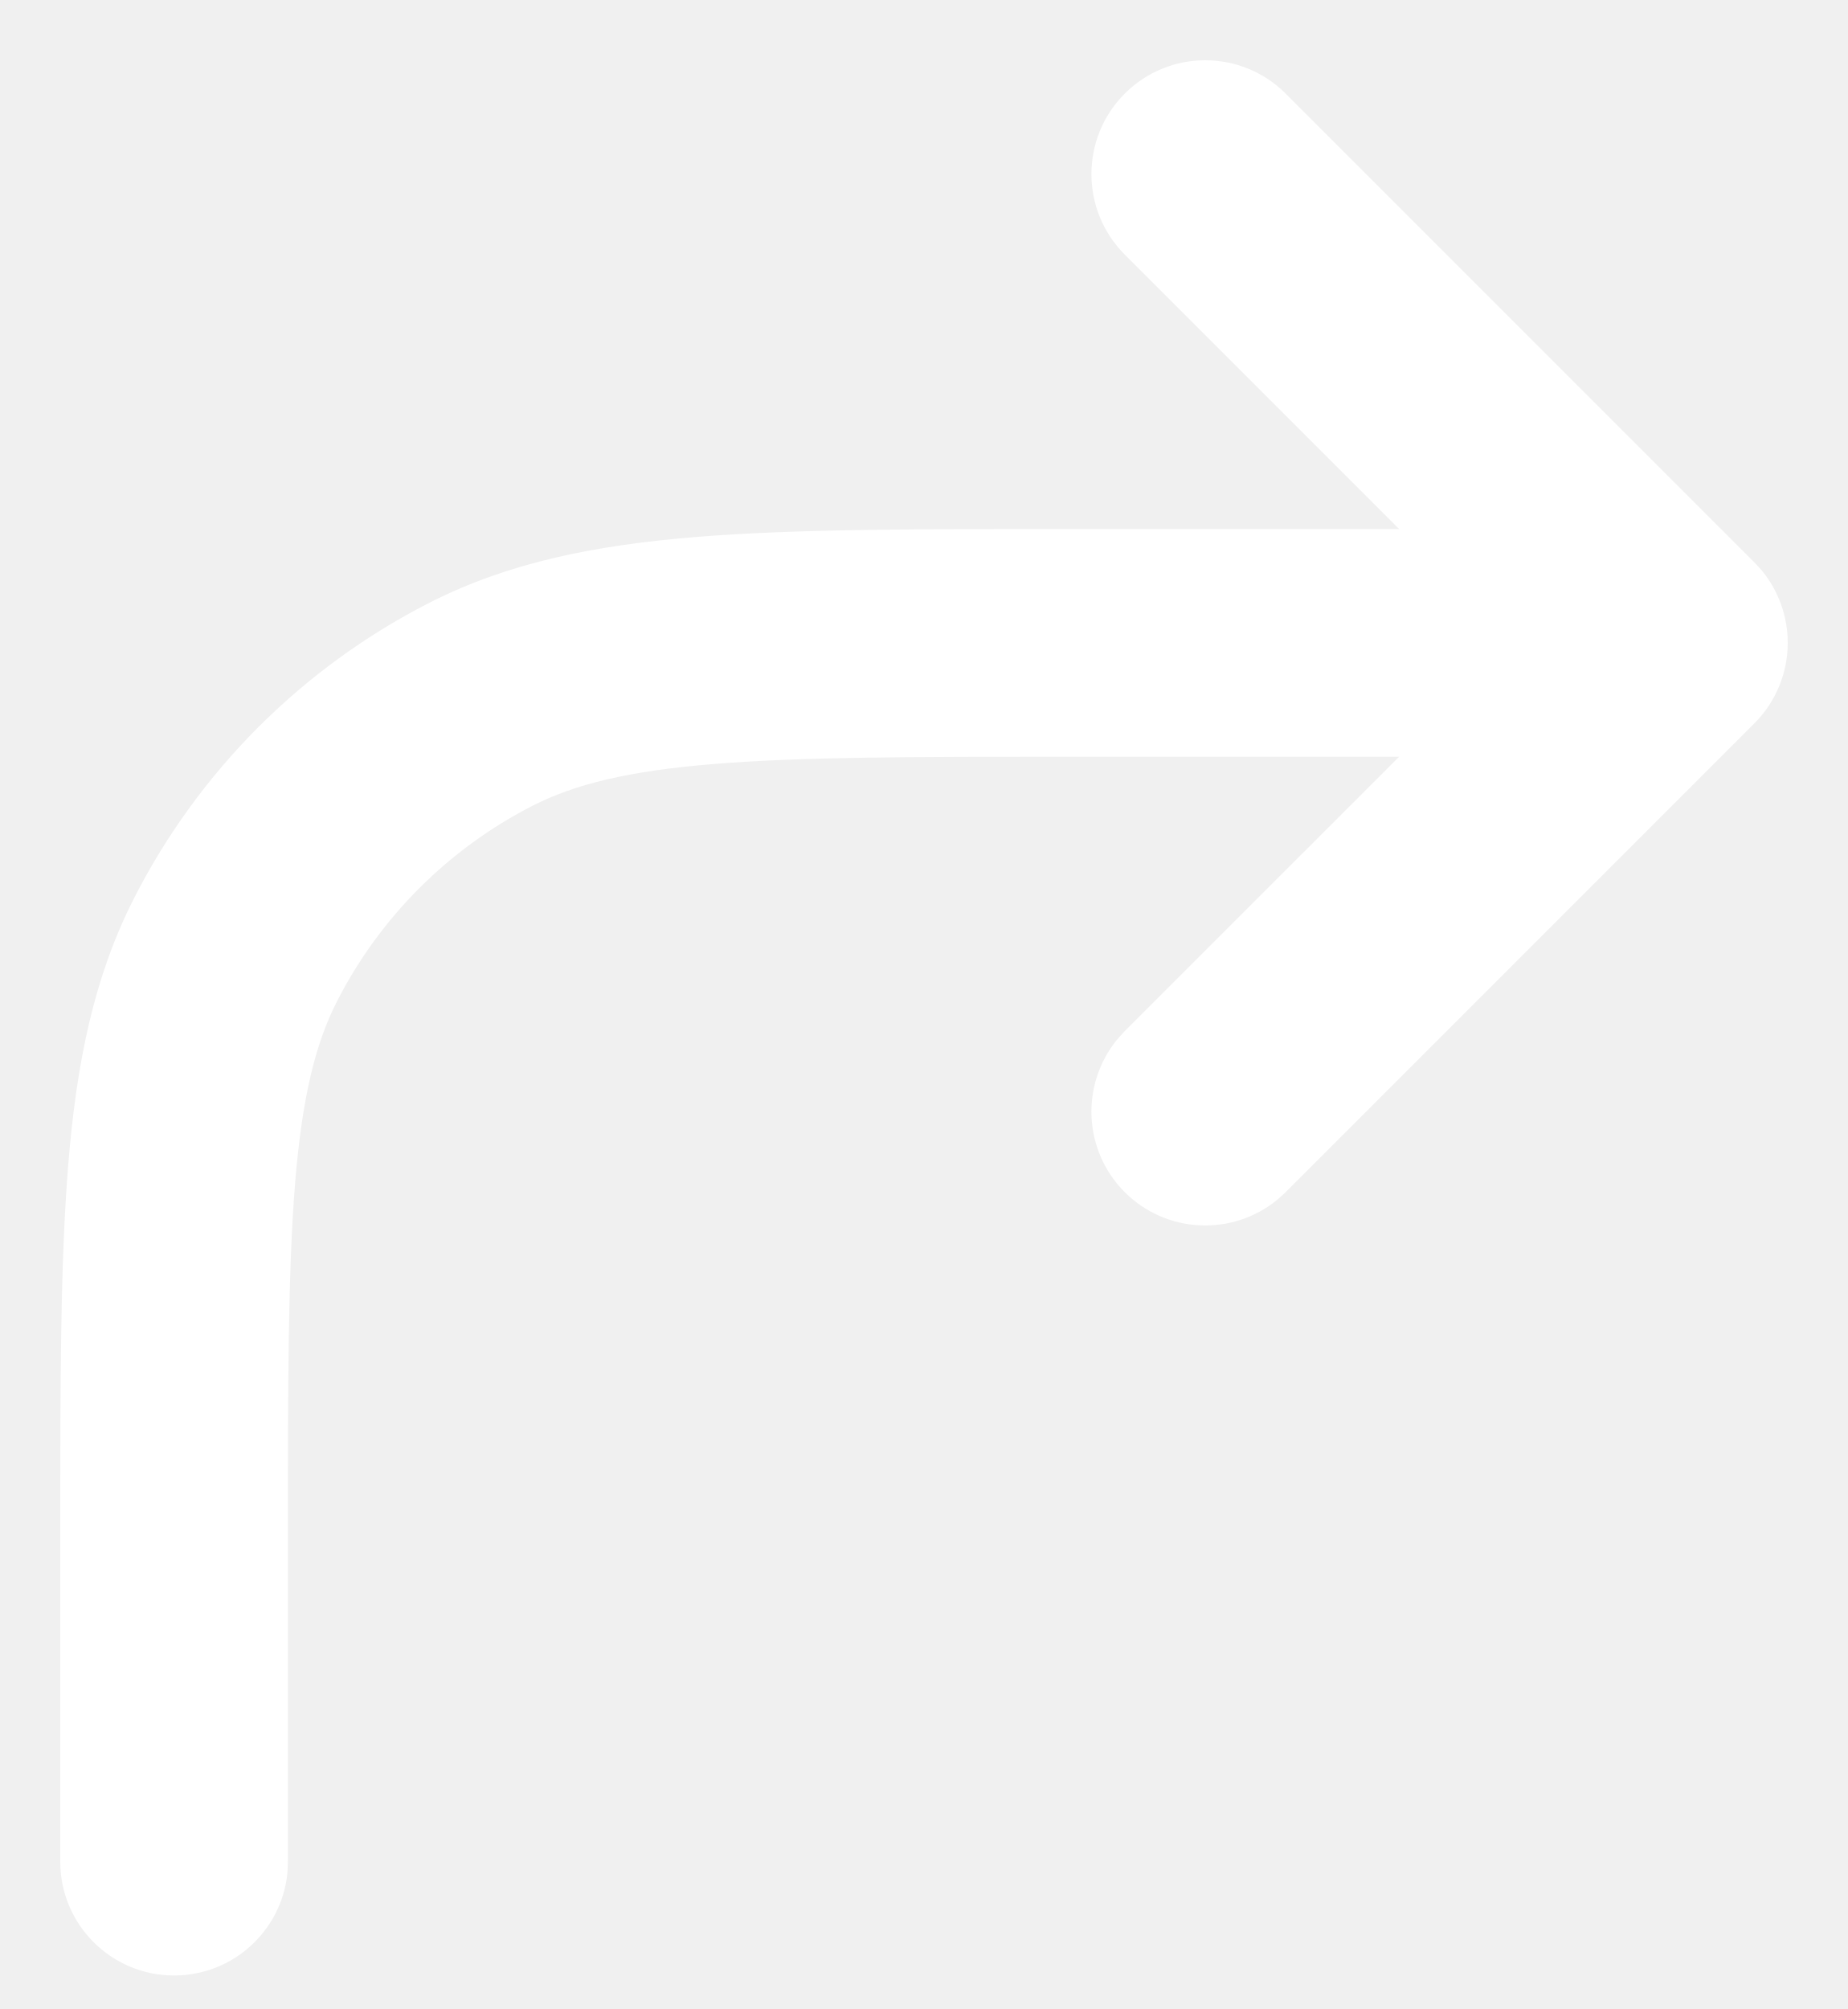
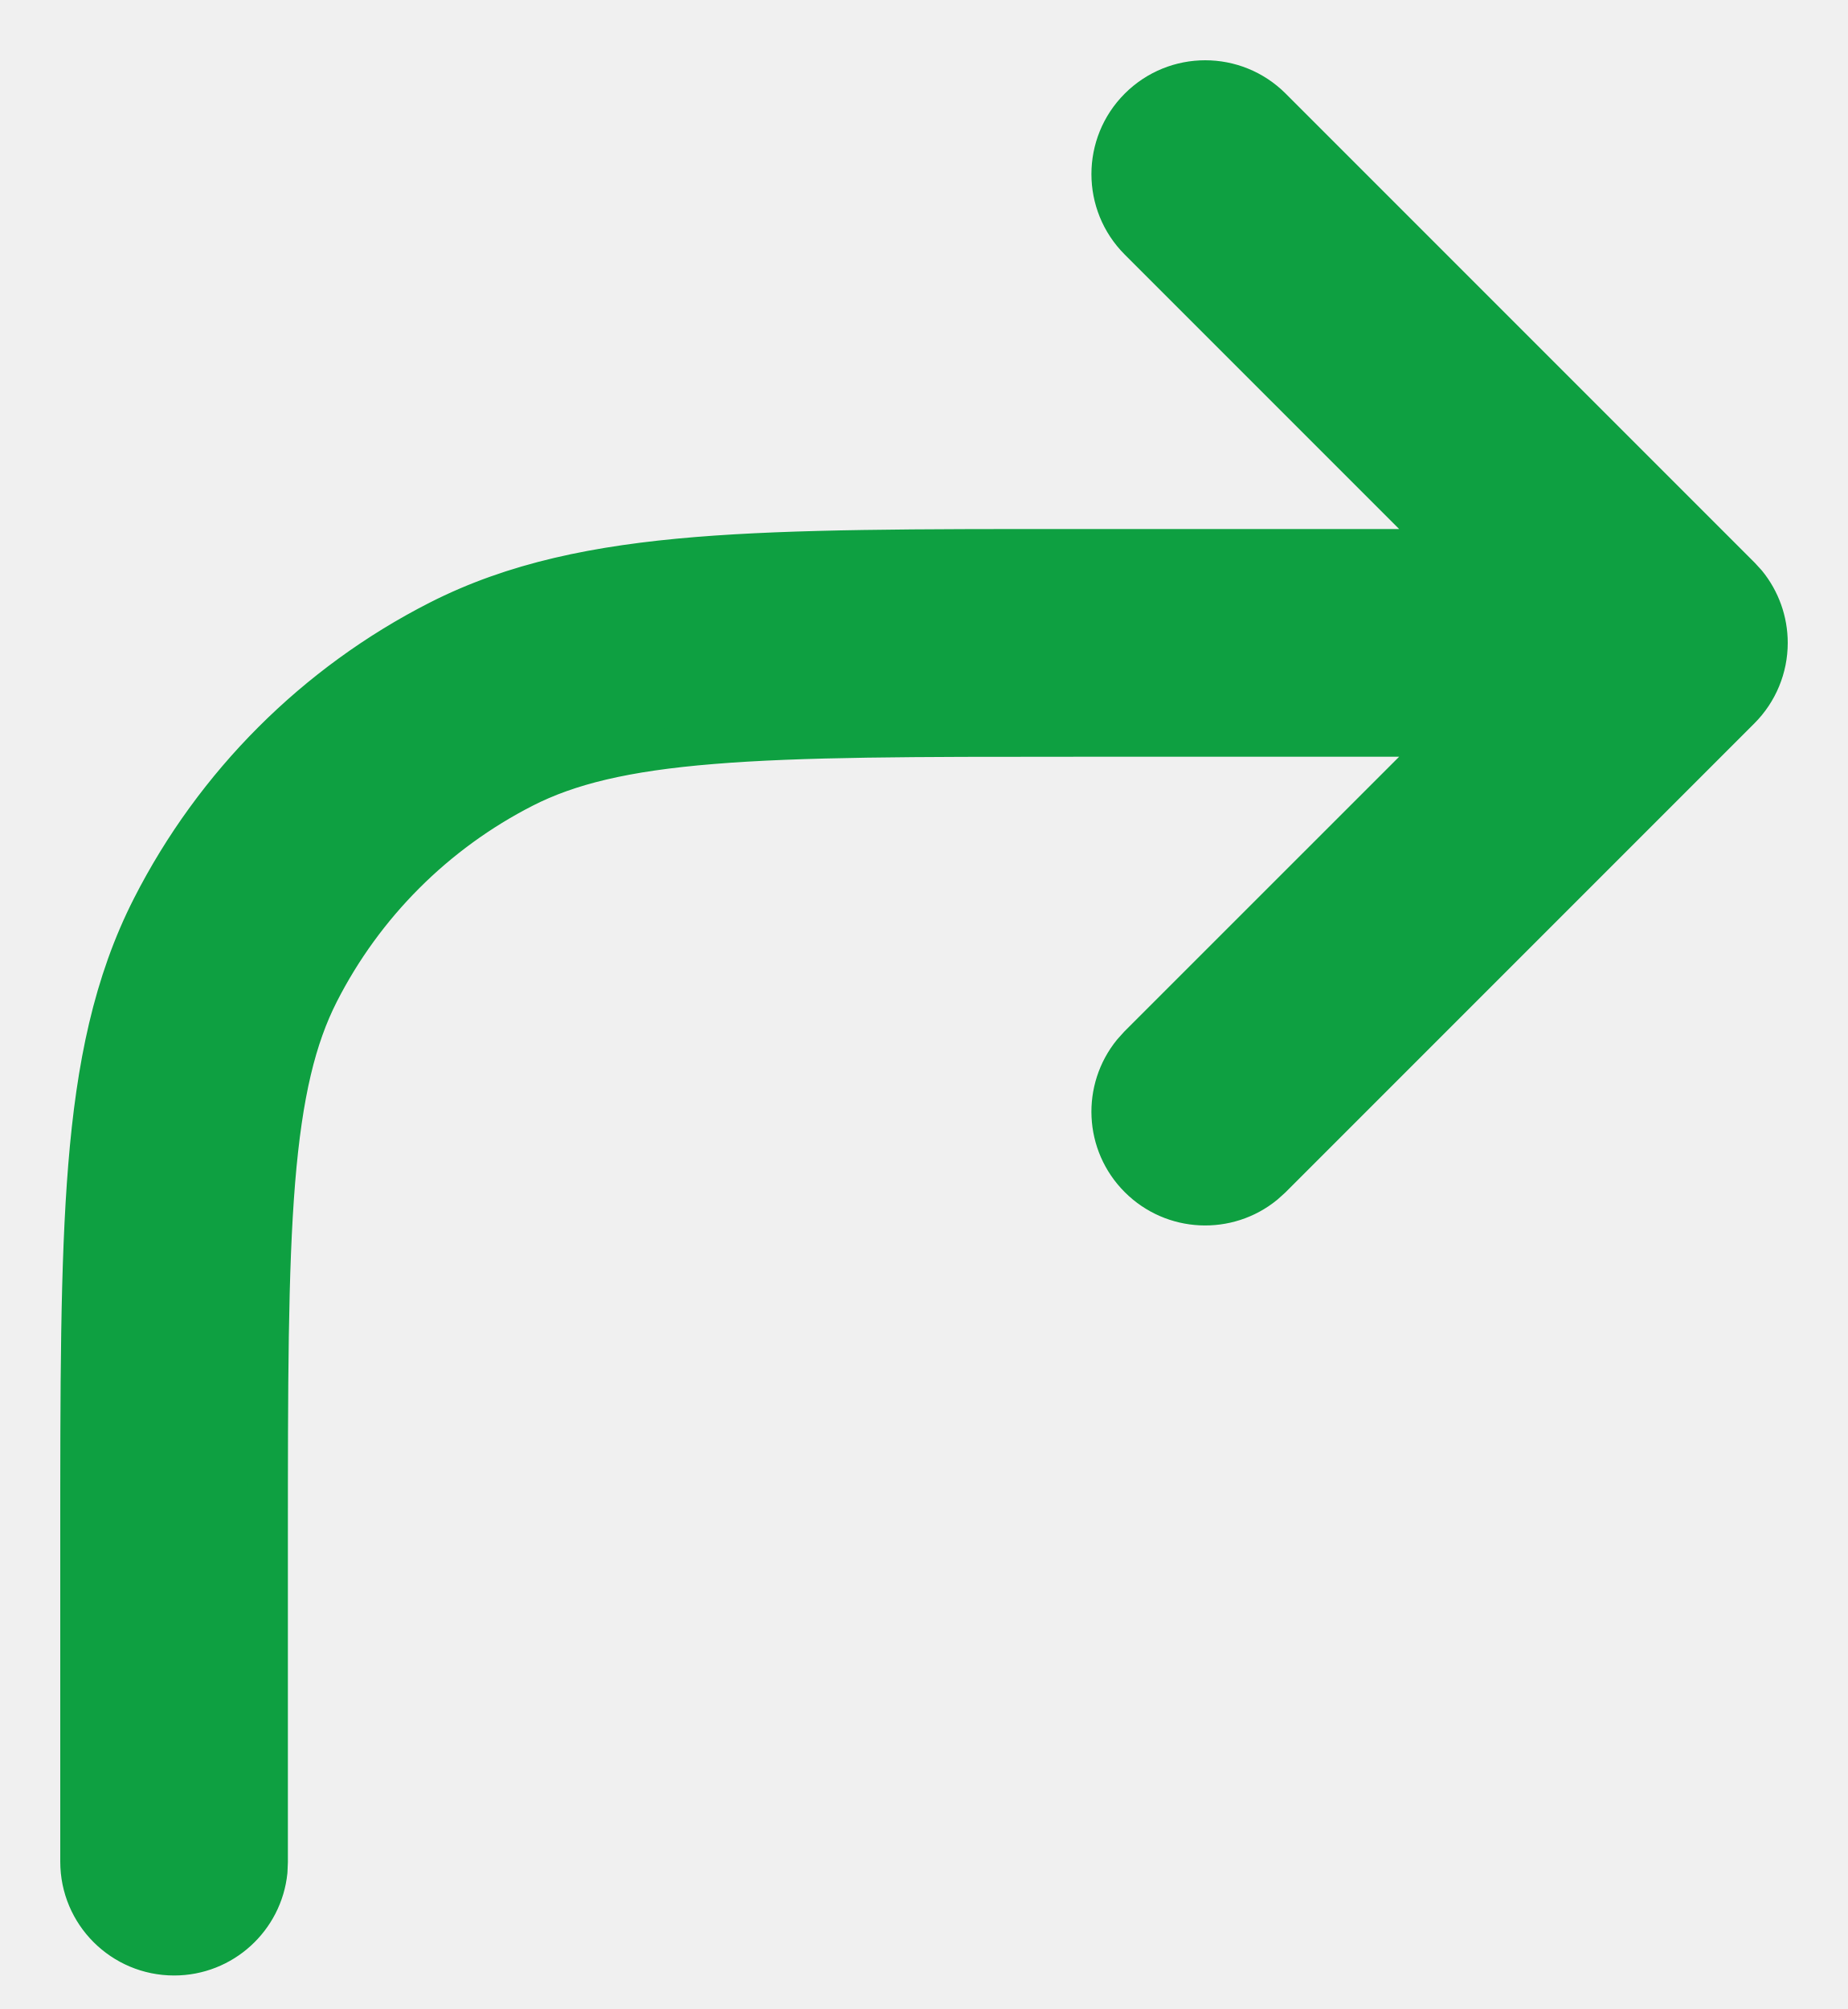
<svg xmlns="http://www.w3.org/2000/svg" width="23" height="25" viewBox="0 0 23 25" fill="none">
-   <path d="M13.366 6.833H18.017L14.175 2.991C13.72 2.536 13.72 1.797 14.175 1.342C14.631 0.886 15.369 0.886 15.825 1.342L21.658 7.175L21.736 7.26C21.906 7.468 22 7.729 22 8C22 8.309 21.877 8.606 21.658 8.825L15.825 14.658L15.736 14.738C15.278 15.112 14.602 15.085 14.175 14.658C13.748 14.231 13.722 13.556 14.095 13.097L14.175 13.008L18.017 9.167H13.366C11.387 9.167 9.972 9.167 8.864 9.258C7.769 9.347 7.076 9.519 6.519 9.802C5.421 10.362 4.528 11.255 3.969 12.352C3.686 12.909 3.514 13.602 3.424 14.697C3.334 15.806 3.333 17.22 3.333 19.2V23.167L3.328 23.286C3.268 23.874 2.771 24.333 2.167 24.333C1.522 24.333 1 23.811 1 23.167V19.2C1 17.259 0.999 15.733 1.099 14.508C1.2 13.268 1.411 12.233 1.89 11.293C2.673 9.756 3.923 8.506 5.459 7.723C6.4 7.244 7.435 7.034 8.674 6.932C9.9 6.832 11.426 6.833 13.366 6.833Z" fill="white" stroke="white" stroke-width="0.5" stroke-linecap="round" stroke-linejoin="round" />
+   <path d="M13.366 6.833H18.017L14.175 2.991C13.72 2.536 13.72 1.797 14.175 1.342C14.631 0.886 15.369 0.886 15.825 1.342L21.658 7.175L21.736 7.26C21.906 7.468 22 7.729 22 8C22 8.309 21.877 8.606 21.658 8.825L15.825 14.658L15.736 14.738C15.278 15.112 14.602 15.085 14.175 14.658C13.748 14.231 13.722 13.556 14.095 13.097L14.175 13.008L18.017 9.167H13.366C11.387 9.167 9.972 9.167 8.864 9.258C7.769 9.347 7.076 9.519 6.519 9.802C5.421 10.362 4.528 11.255 3.969 12.352C3.686 12.909 3.514 13.602 3.424 14.697C3.334 15.806 3.333 17.22 3.333 19.2V23.167L3.328 23.286C3.268 23.874 2.771 24.333 2.167 24.333C1.522 24.333 1 23.811 1 23.167V19.2C1 17.259 0.999 15.733 1.099 14.508C1.2 13.268 1.411 12.233 1.89 11.293C2.673 9.756 3.923 8.506 5.459 7.723C6.4 7.244 7.435 7.034 8.674 6.932C9.9 6.832 11.426 6.833 13.366 6.833Z" fill="#0EA041" stroke="#0EA041" stroke-width="0.5" stroke-linecap="round" stroke-linejoin="round" />
</svg>
